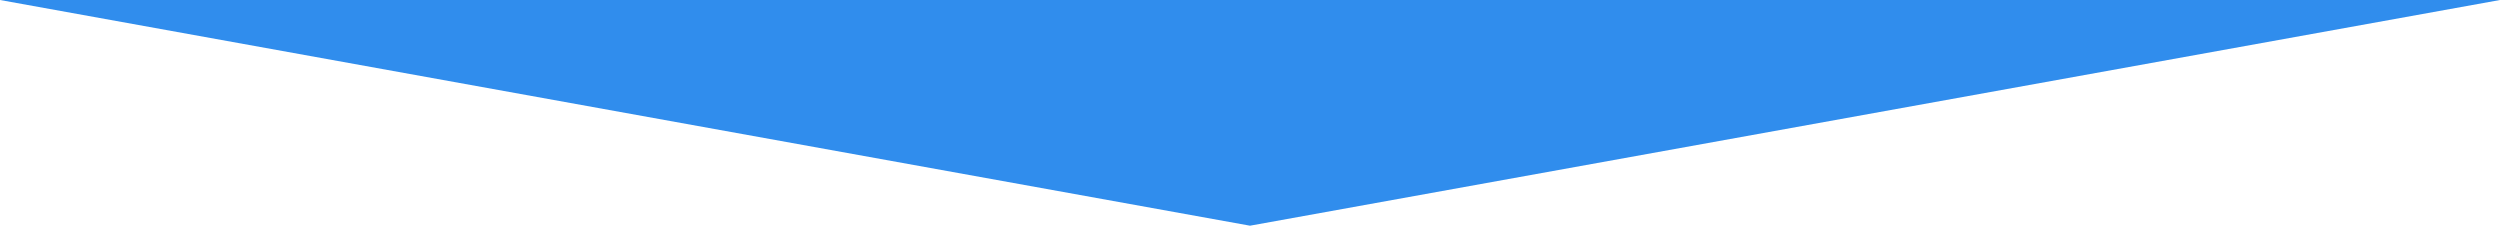
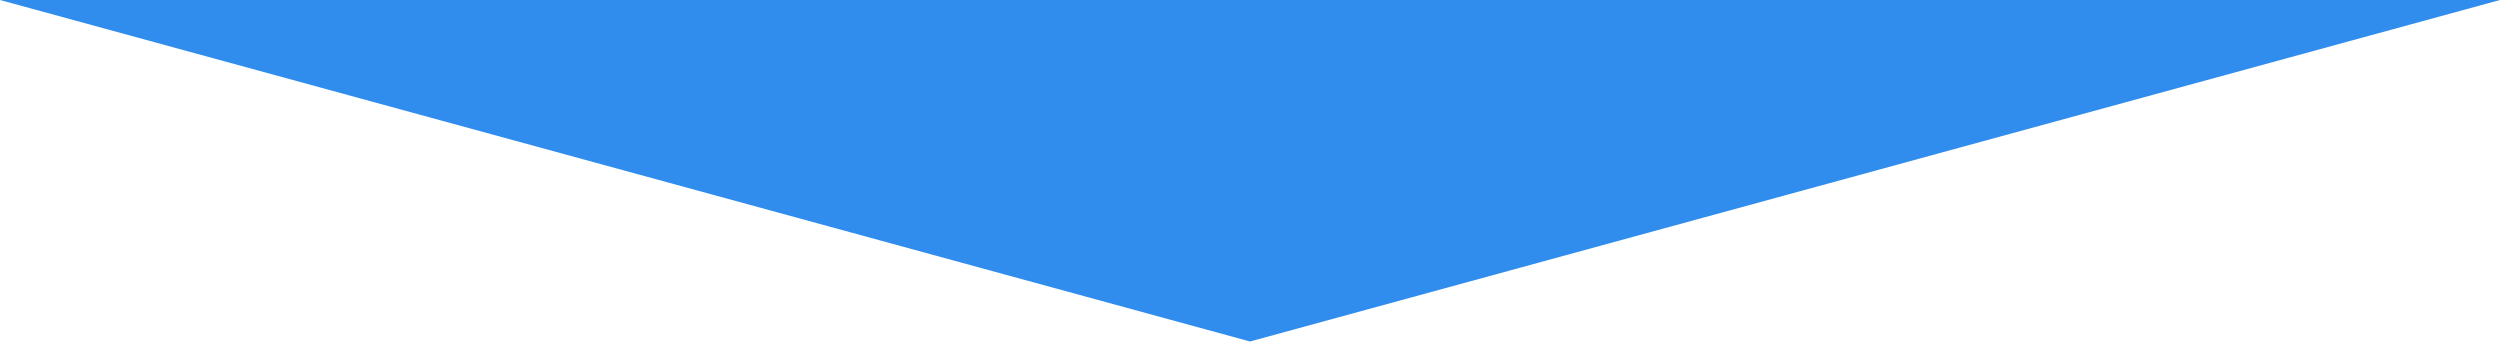
- <svg xmlns="http://www.w3.org/2000/svg" width="1440px" height="130px" viewBox="0 0 1440 130" version="1.1">
+ <svg xmlns="http://www.w3.org/2000/svg" width="1440px" height="197px" viewBox="0 0 1440 197" version="1.1">
  <defs />
  <g id="Page-1" stroke="none" stroke-width="1" fill="none" fill-rule="evenodd">
    <g id="Desktop-HD" fill="#308DED">
-       <polygon id="Triangle" points="720 130 0 0 1440 1.1486494e-13" />
+       <polygon id="Triangle" points="720 196.697 0 0 1440 1.73796617e-13" />
    </g>
  </g>
</svg>
